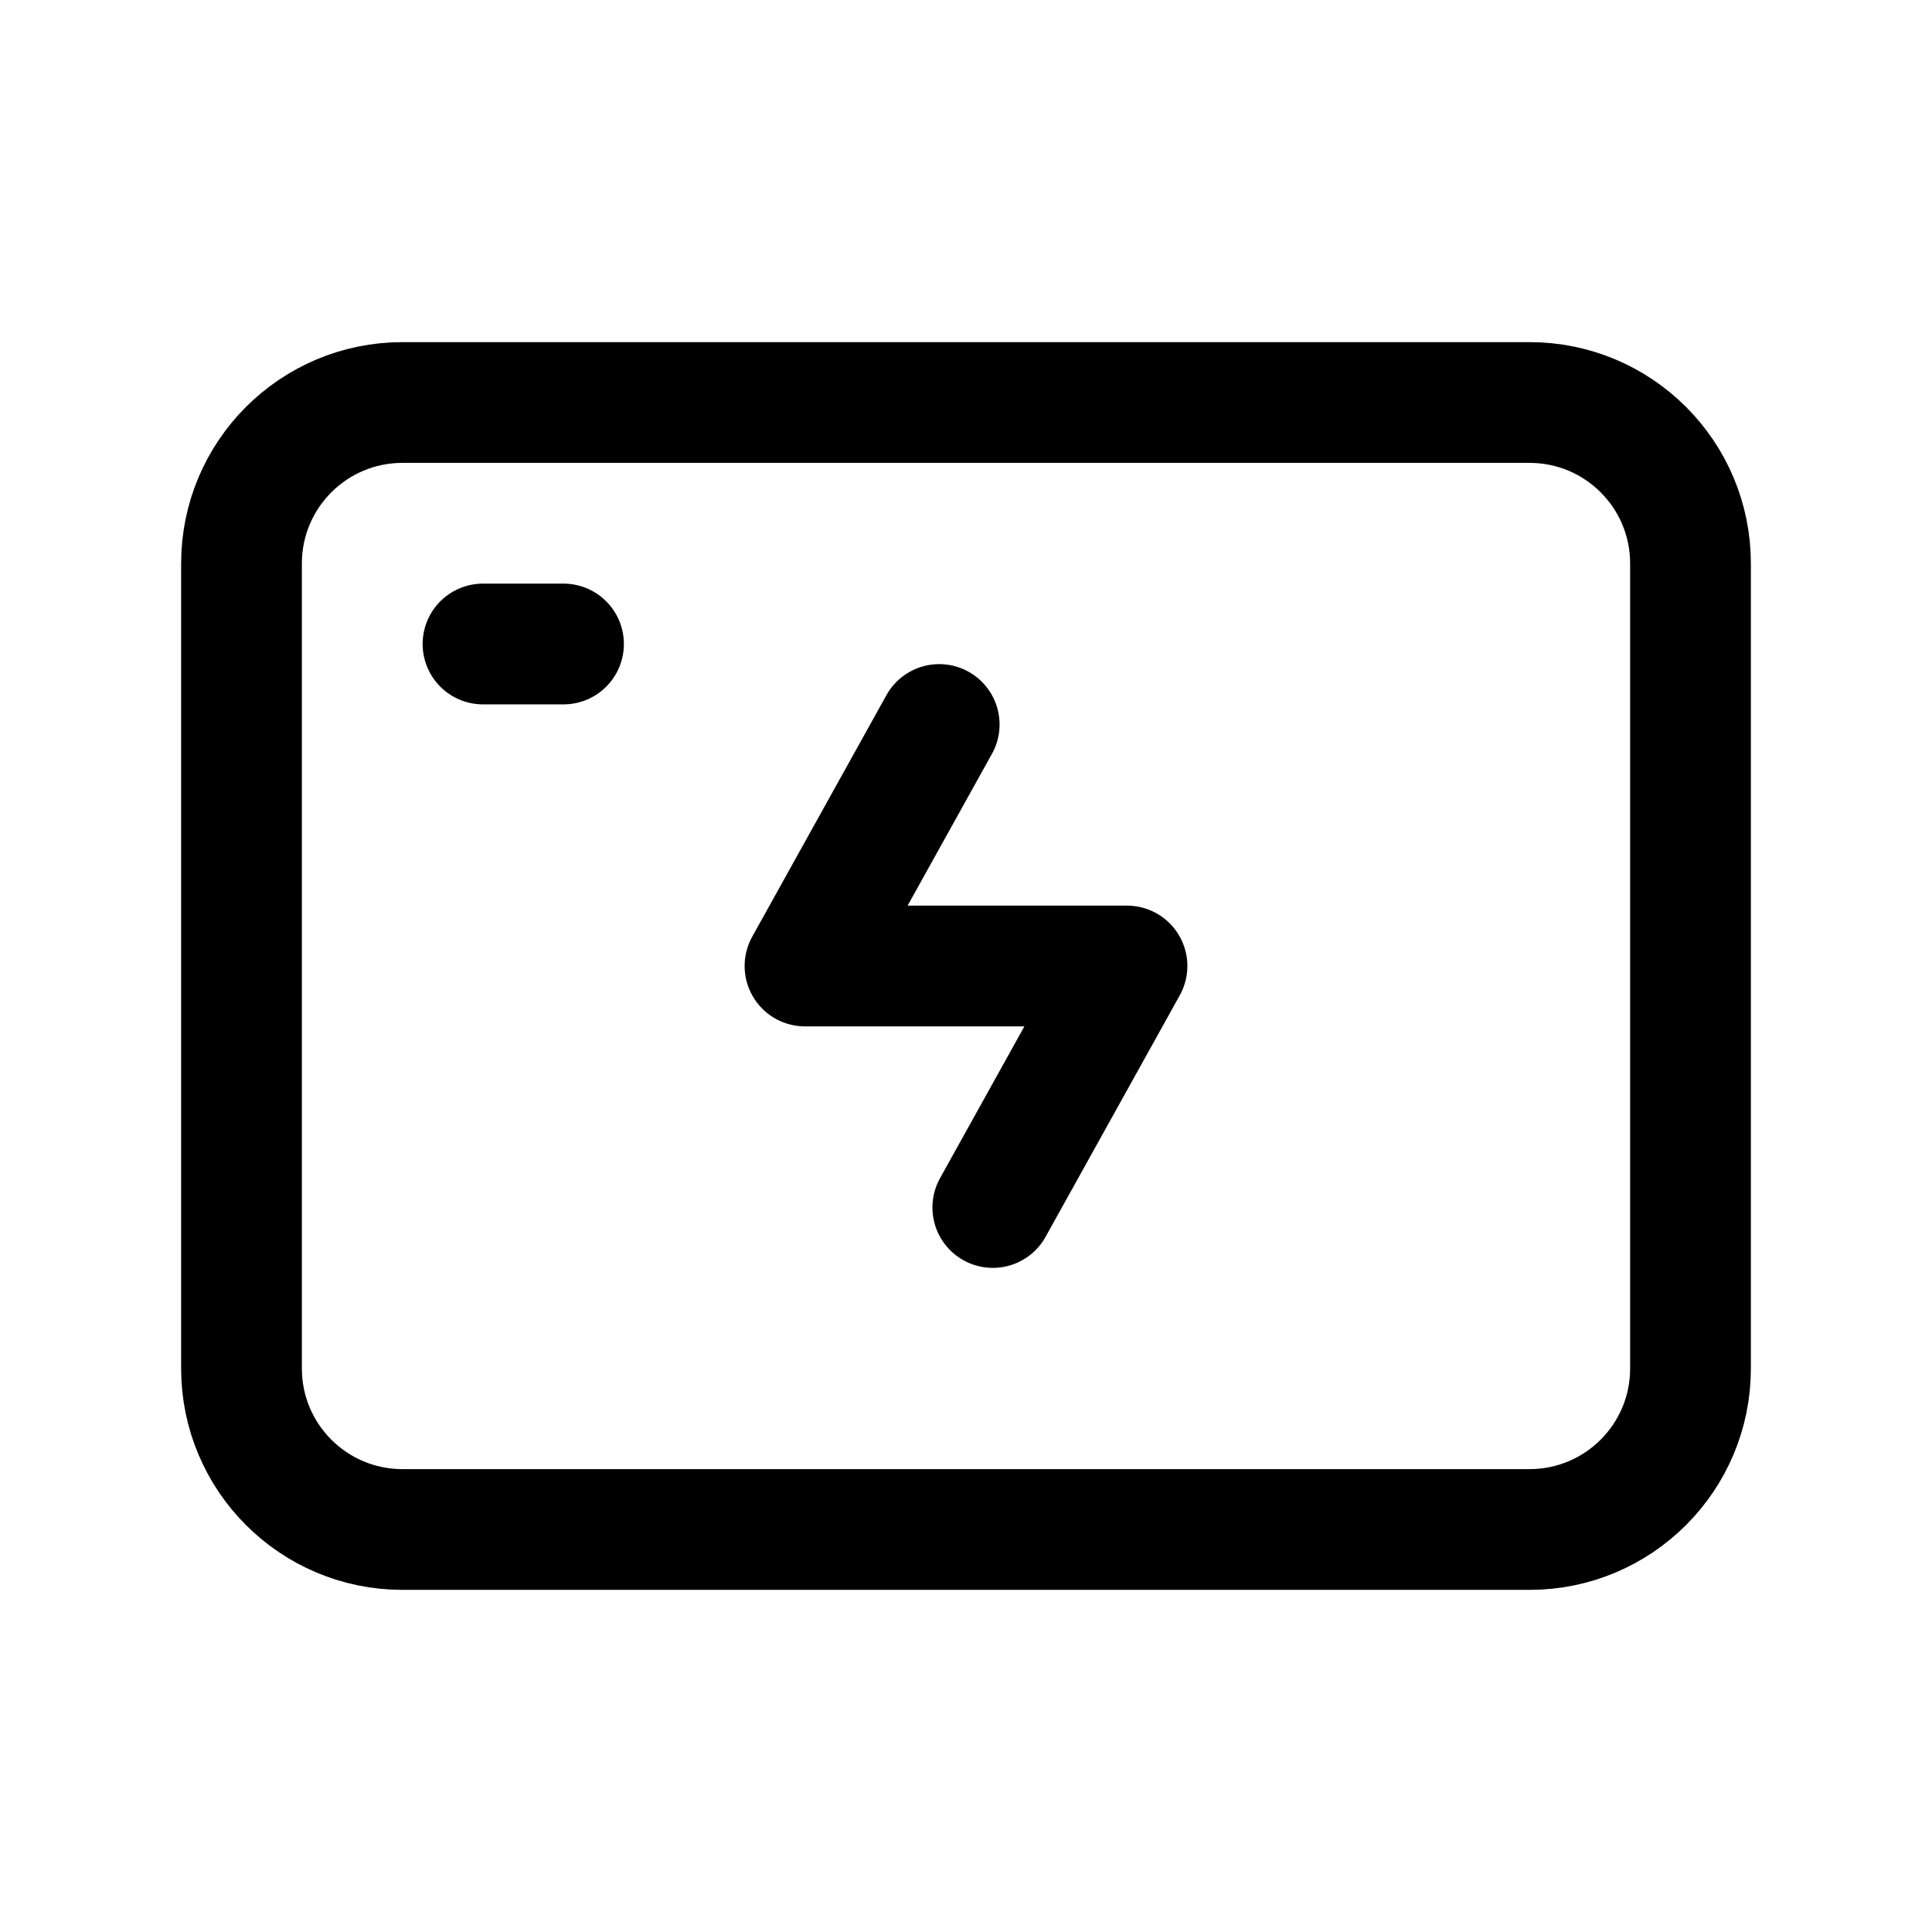
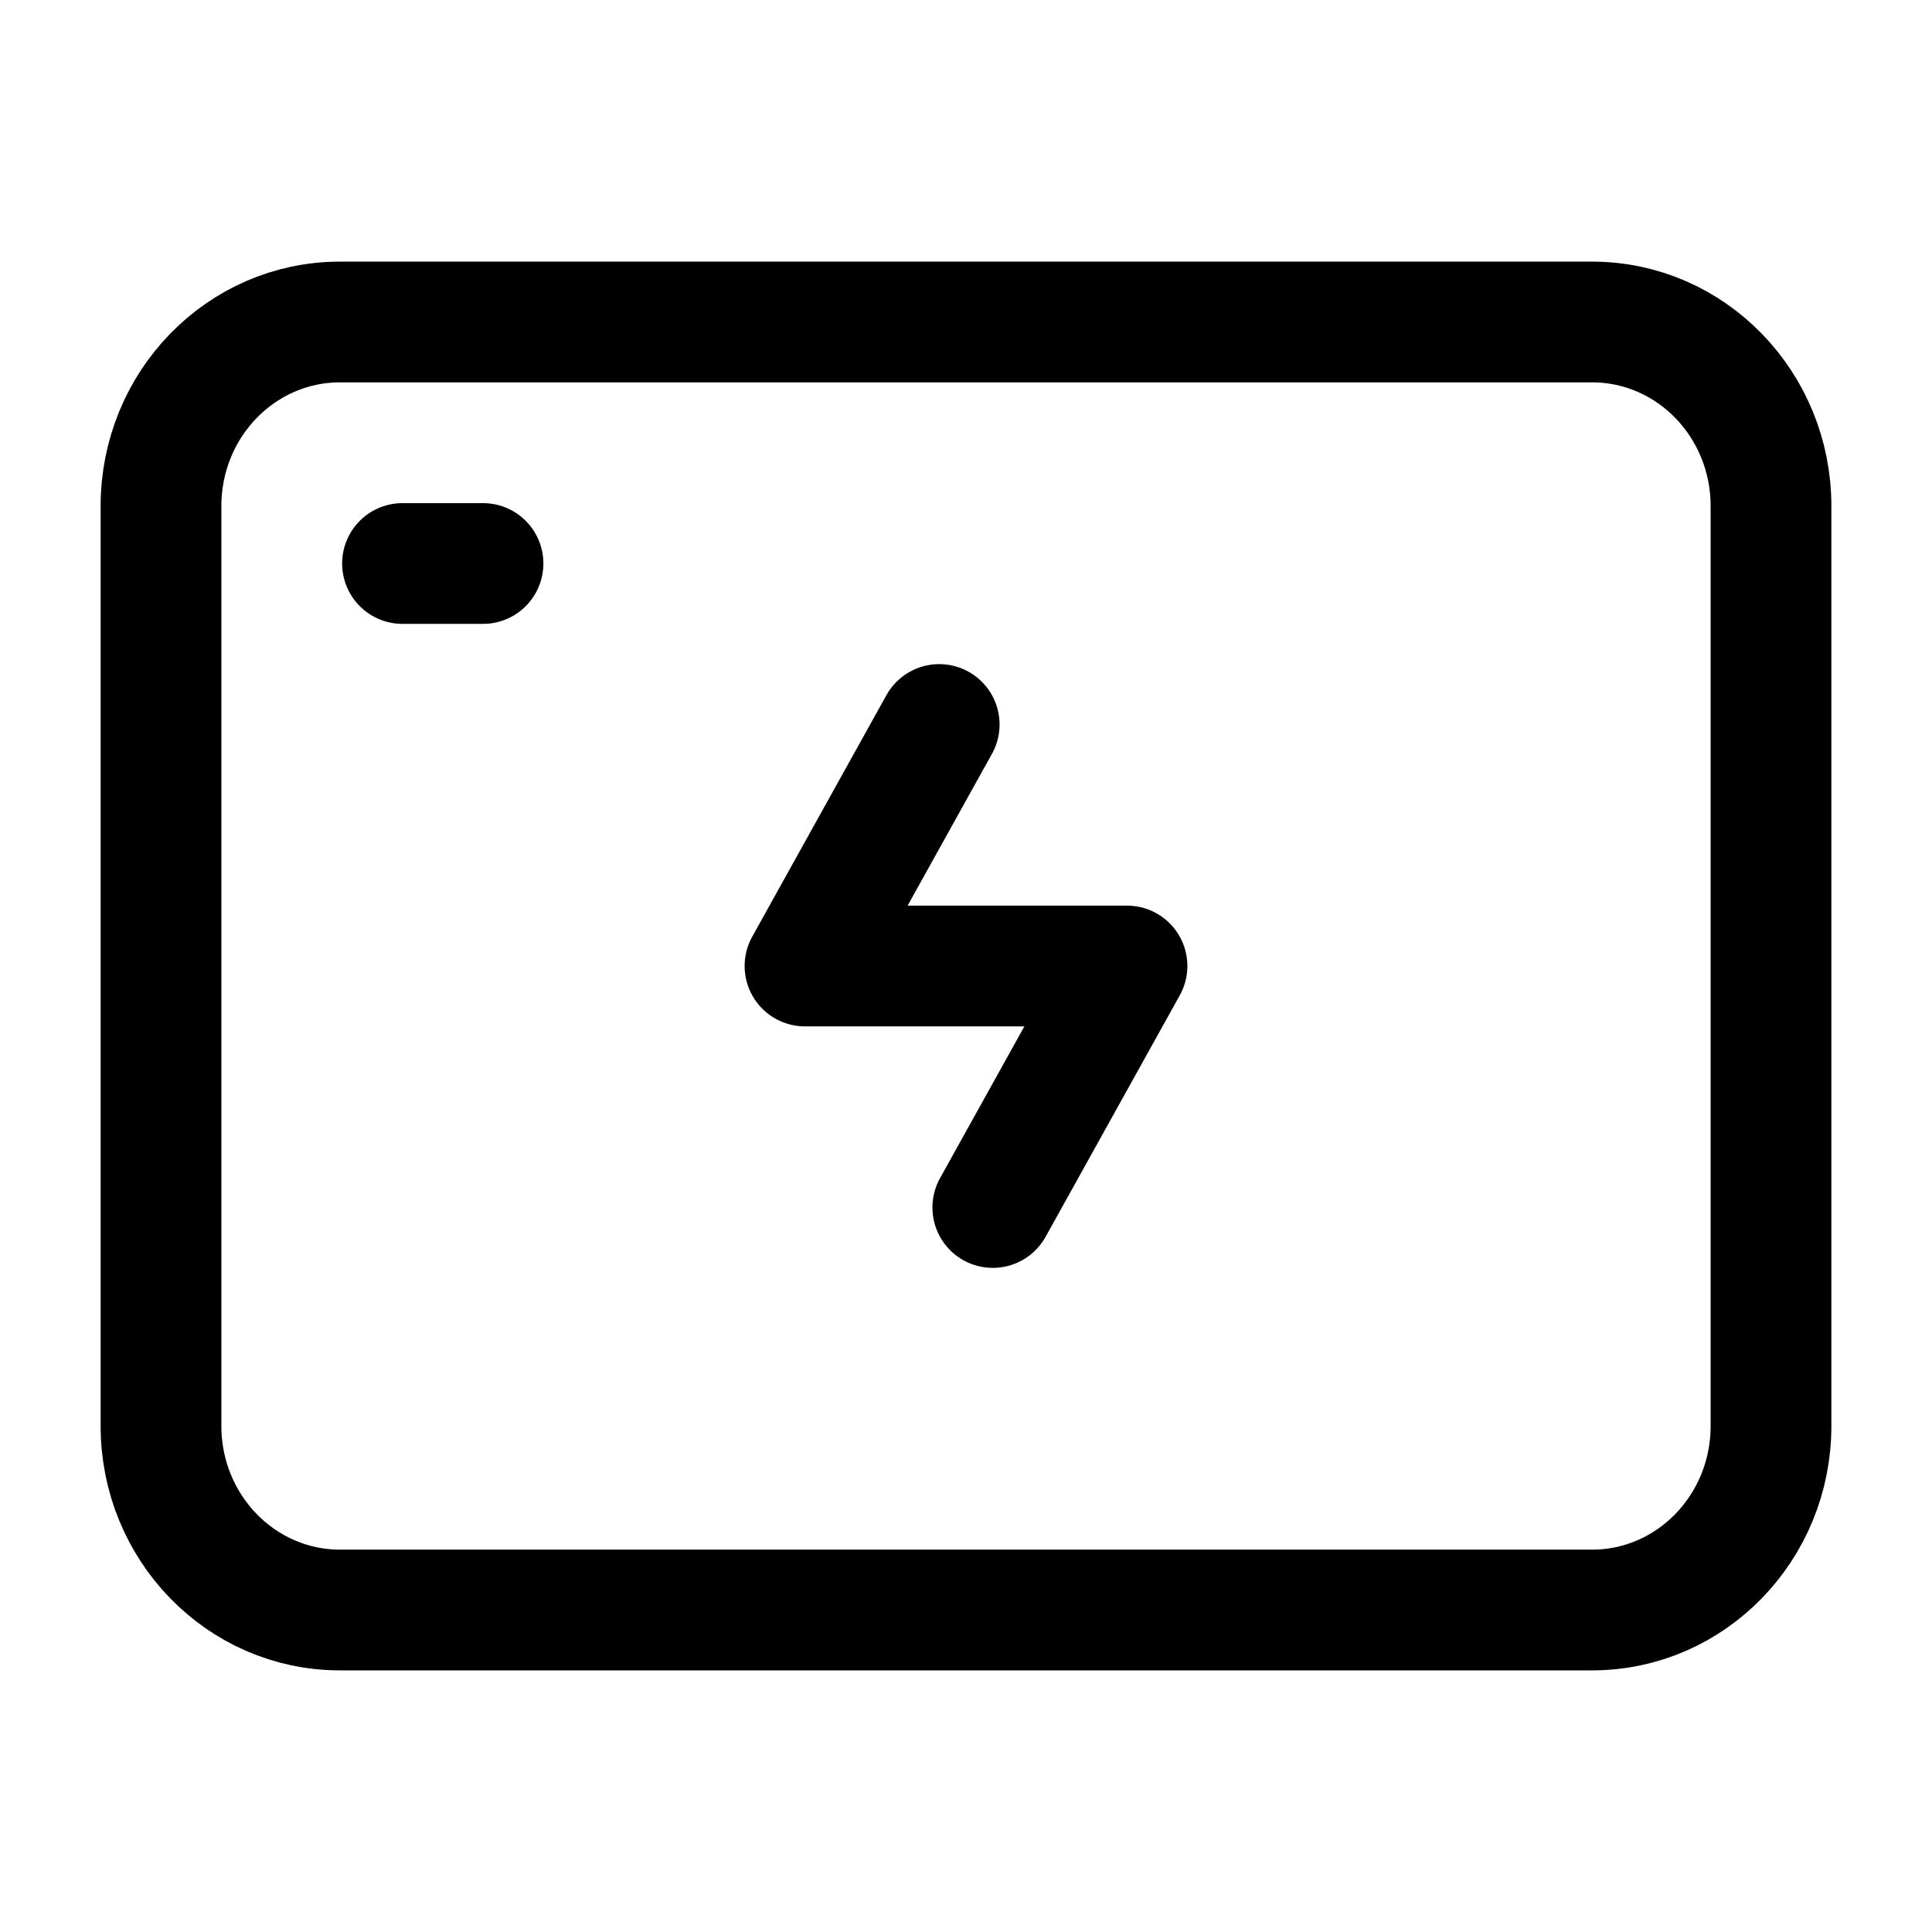
- <svg xmlns="http://www.w3.org/2000/svg" width="24" height="24" stroke-width="1.5" viewBox="0 0 24 24" fill="none">
-   <path d="M3 17V7C3 5.895 3.895 5 5 5H19C20.105 5 21 5.895 21 7V17C21 18.105 20.105 19 19 19H5C3.895 19 3 18.105 3 17Z" stroke="currentColor" stroke-width="1.5" />
+ <svg xmlns="http://www.w3.org/2000/svg" width="24" height="24" viewBox="0 0 24 24" stroke-width="1.5" fill="none">
+   <path d="M5 7H6" stroke="currentColor" stroke-linecap="round" stroke-linejoin="round" />
+   <path d="M2 17.714V6.286C2 5.023 2.995 4 4.222 4H19.778C21.005 4 22 5.023 22 6.286V17.714C22 18.977 21.005 20 19.778 20H4.222C2.995 20 2 18.977 2 17.714Z" stroke="currentColor" stroke-width="1.5" />
  <path d="M11.667 9L10 12H14L12.333 15" stroke="currentColor" stroke-linecap="round" stroke-linejoin="round" />
-   <path d="M6 8H7" stroke="currentColor" stroke-linecap="round" stroke-linejoin="round" />
</svg>
